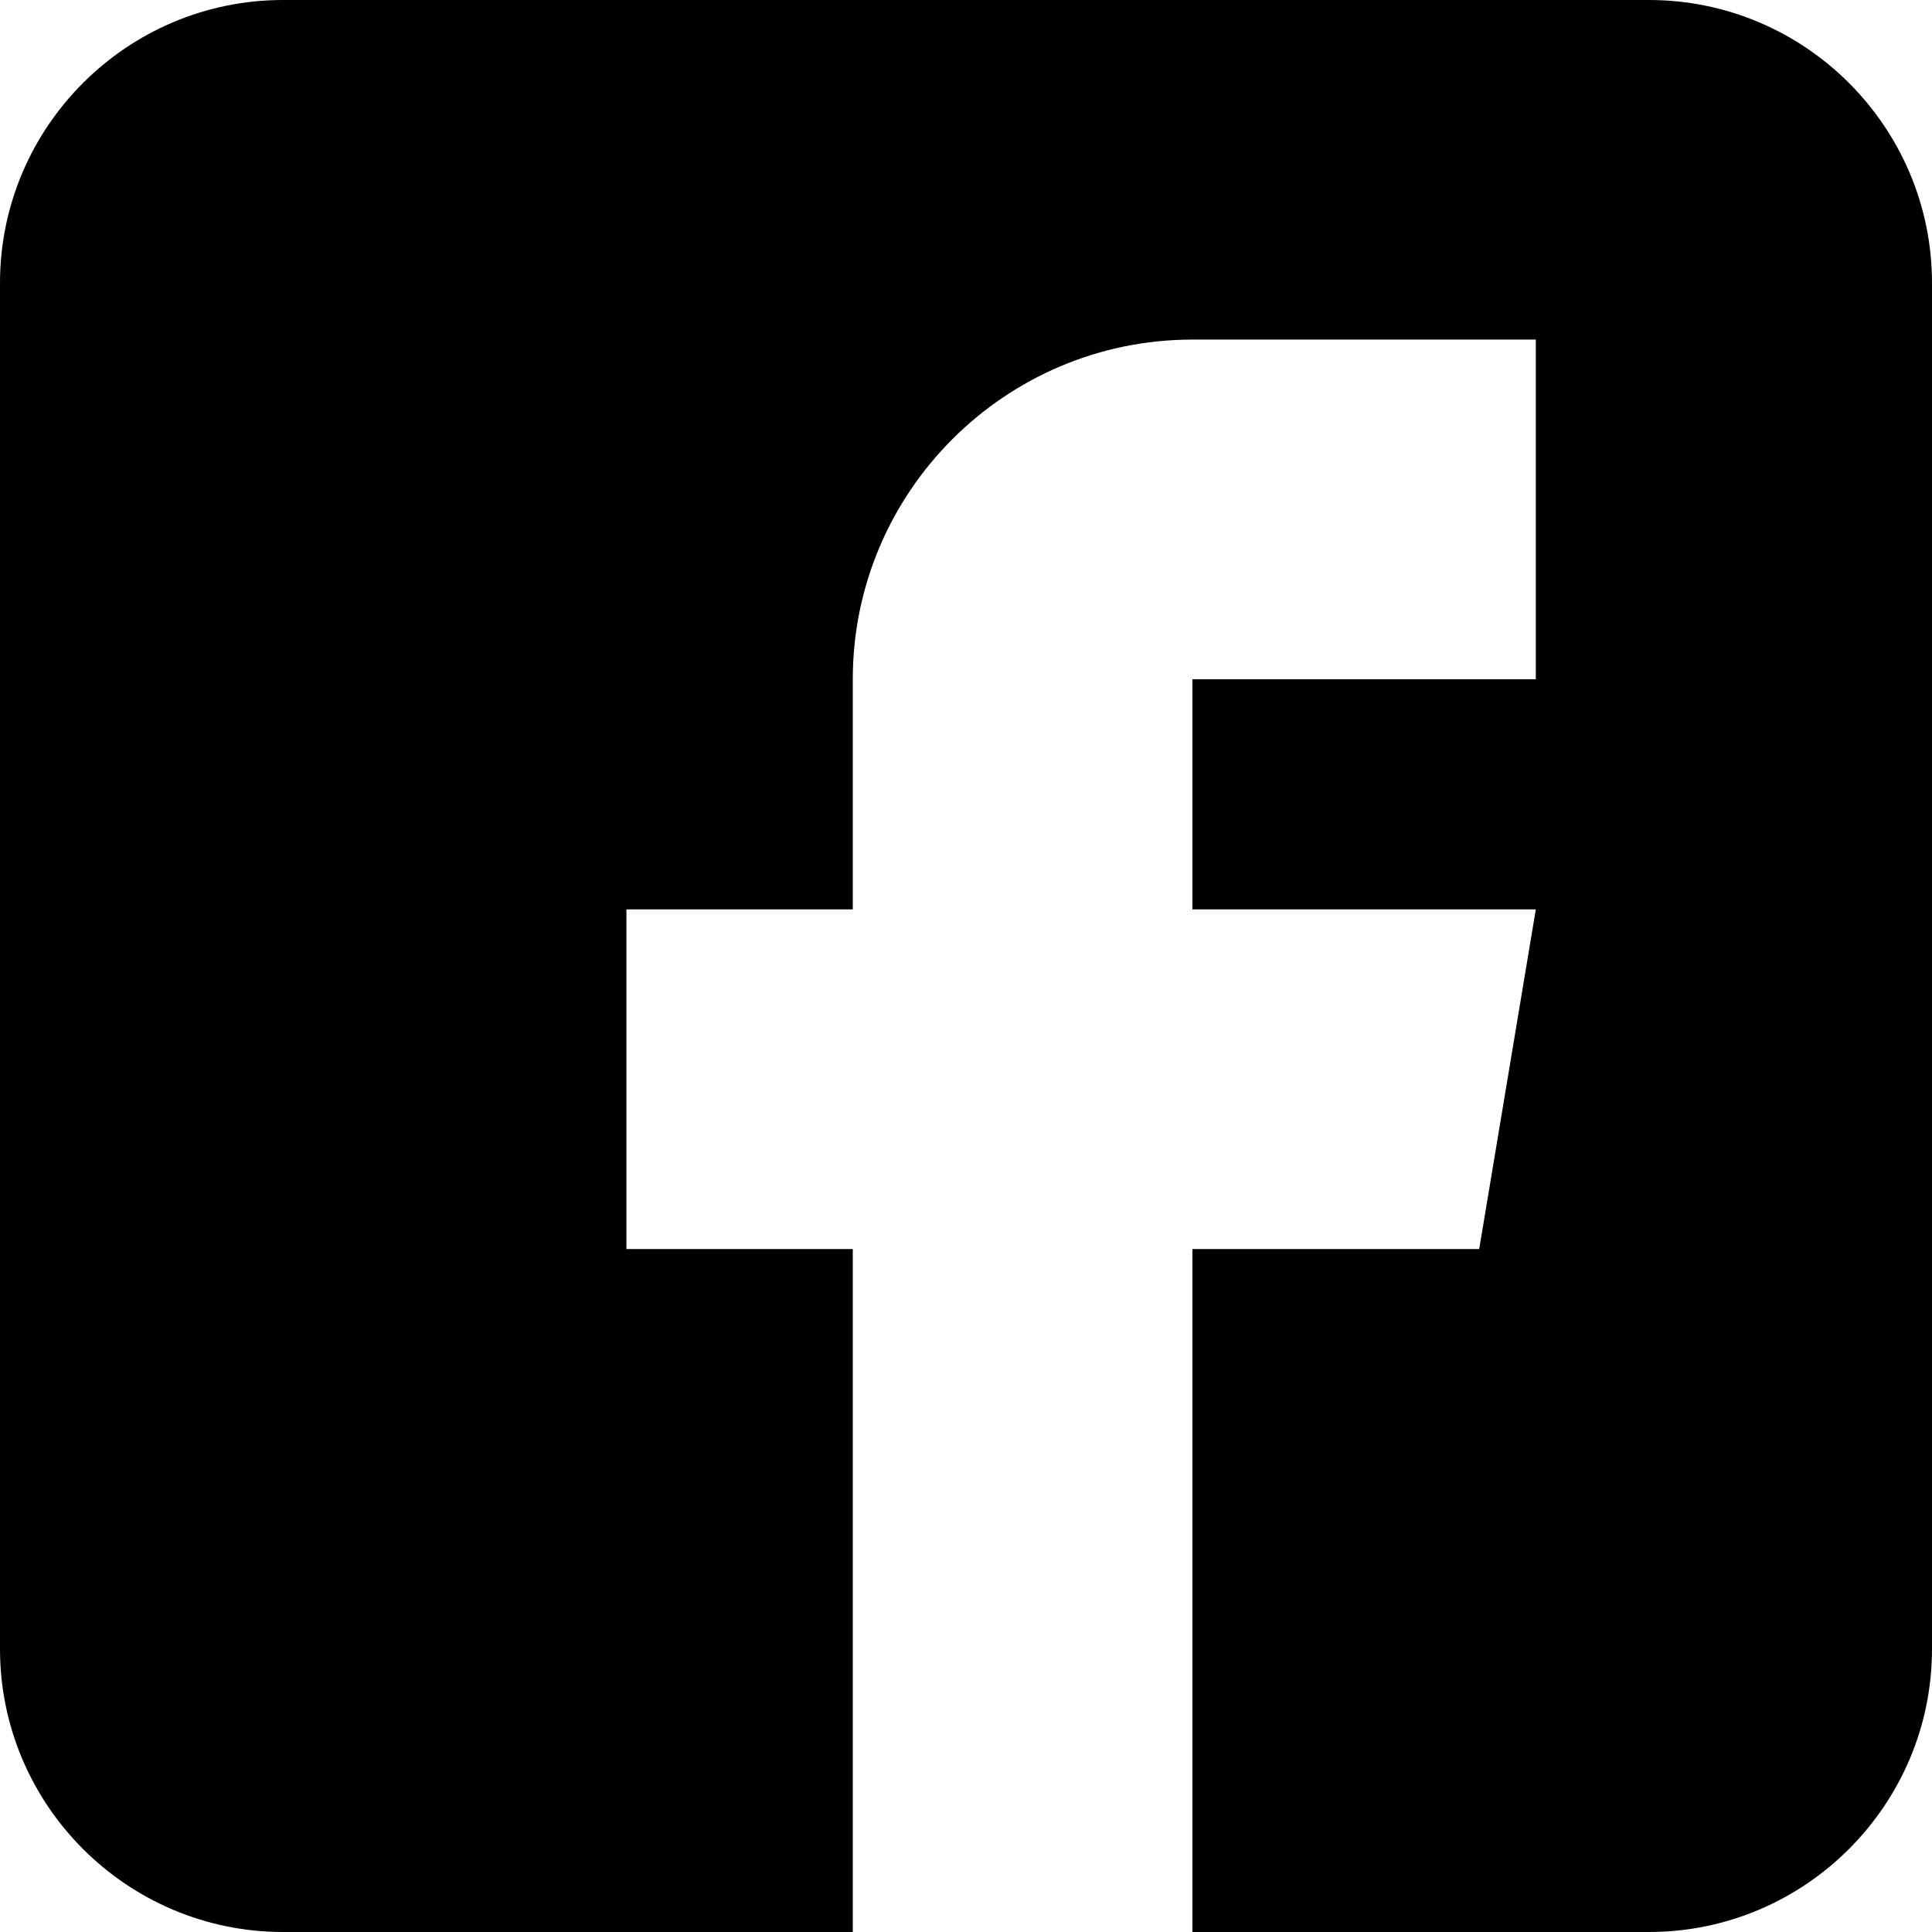
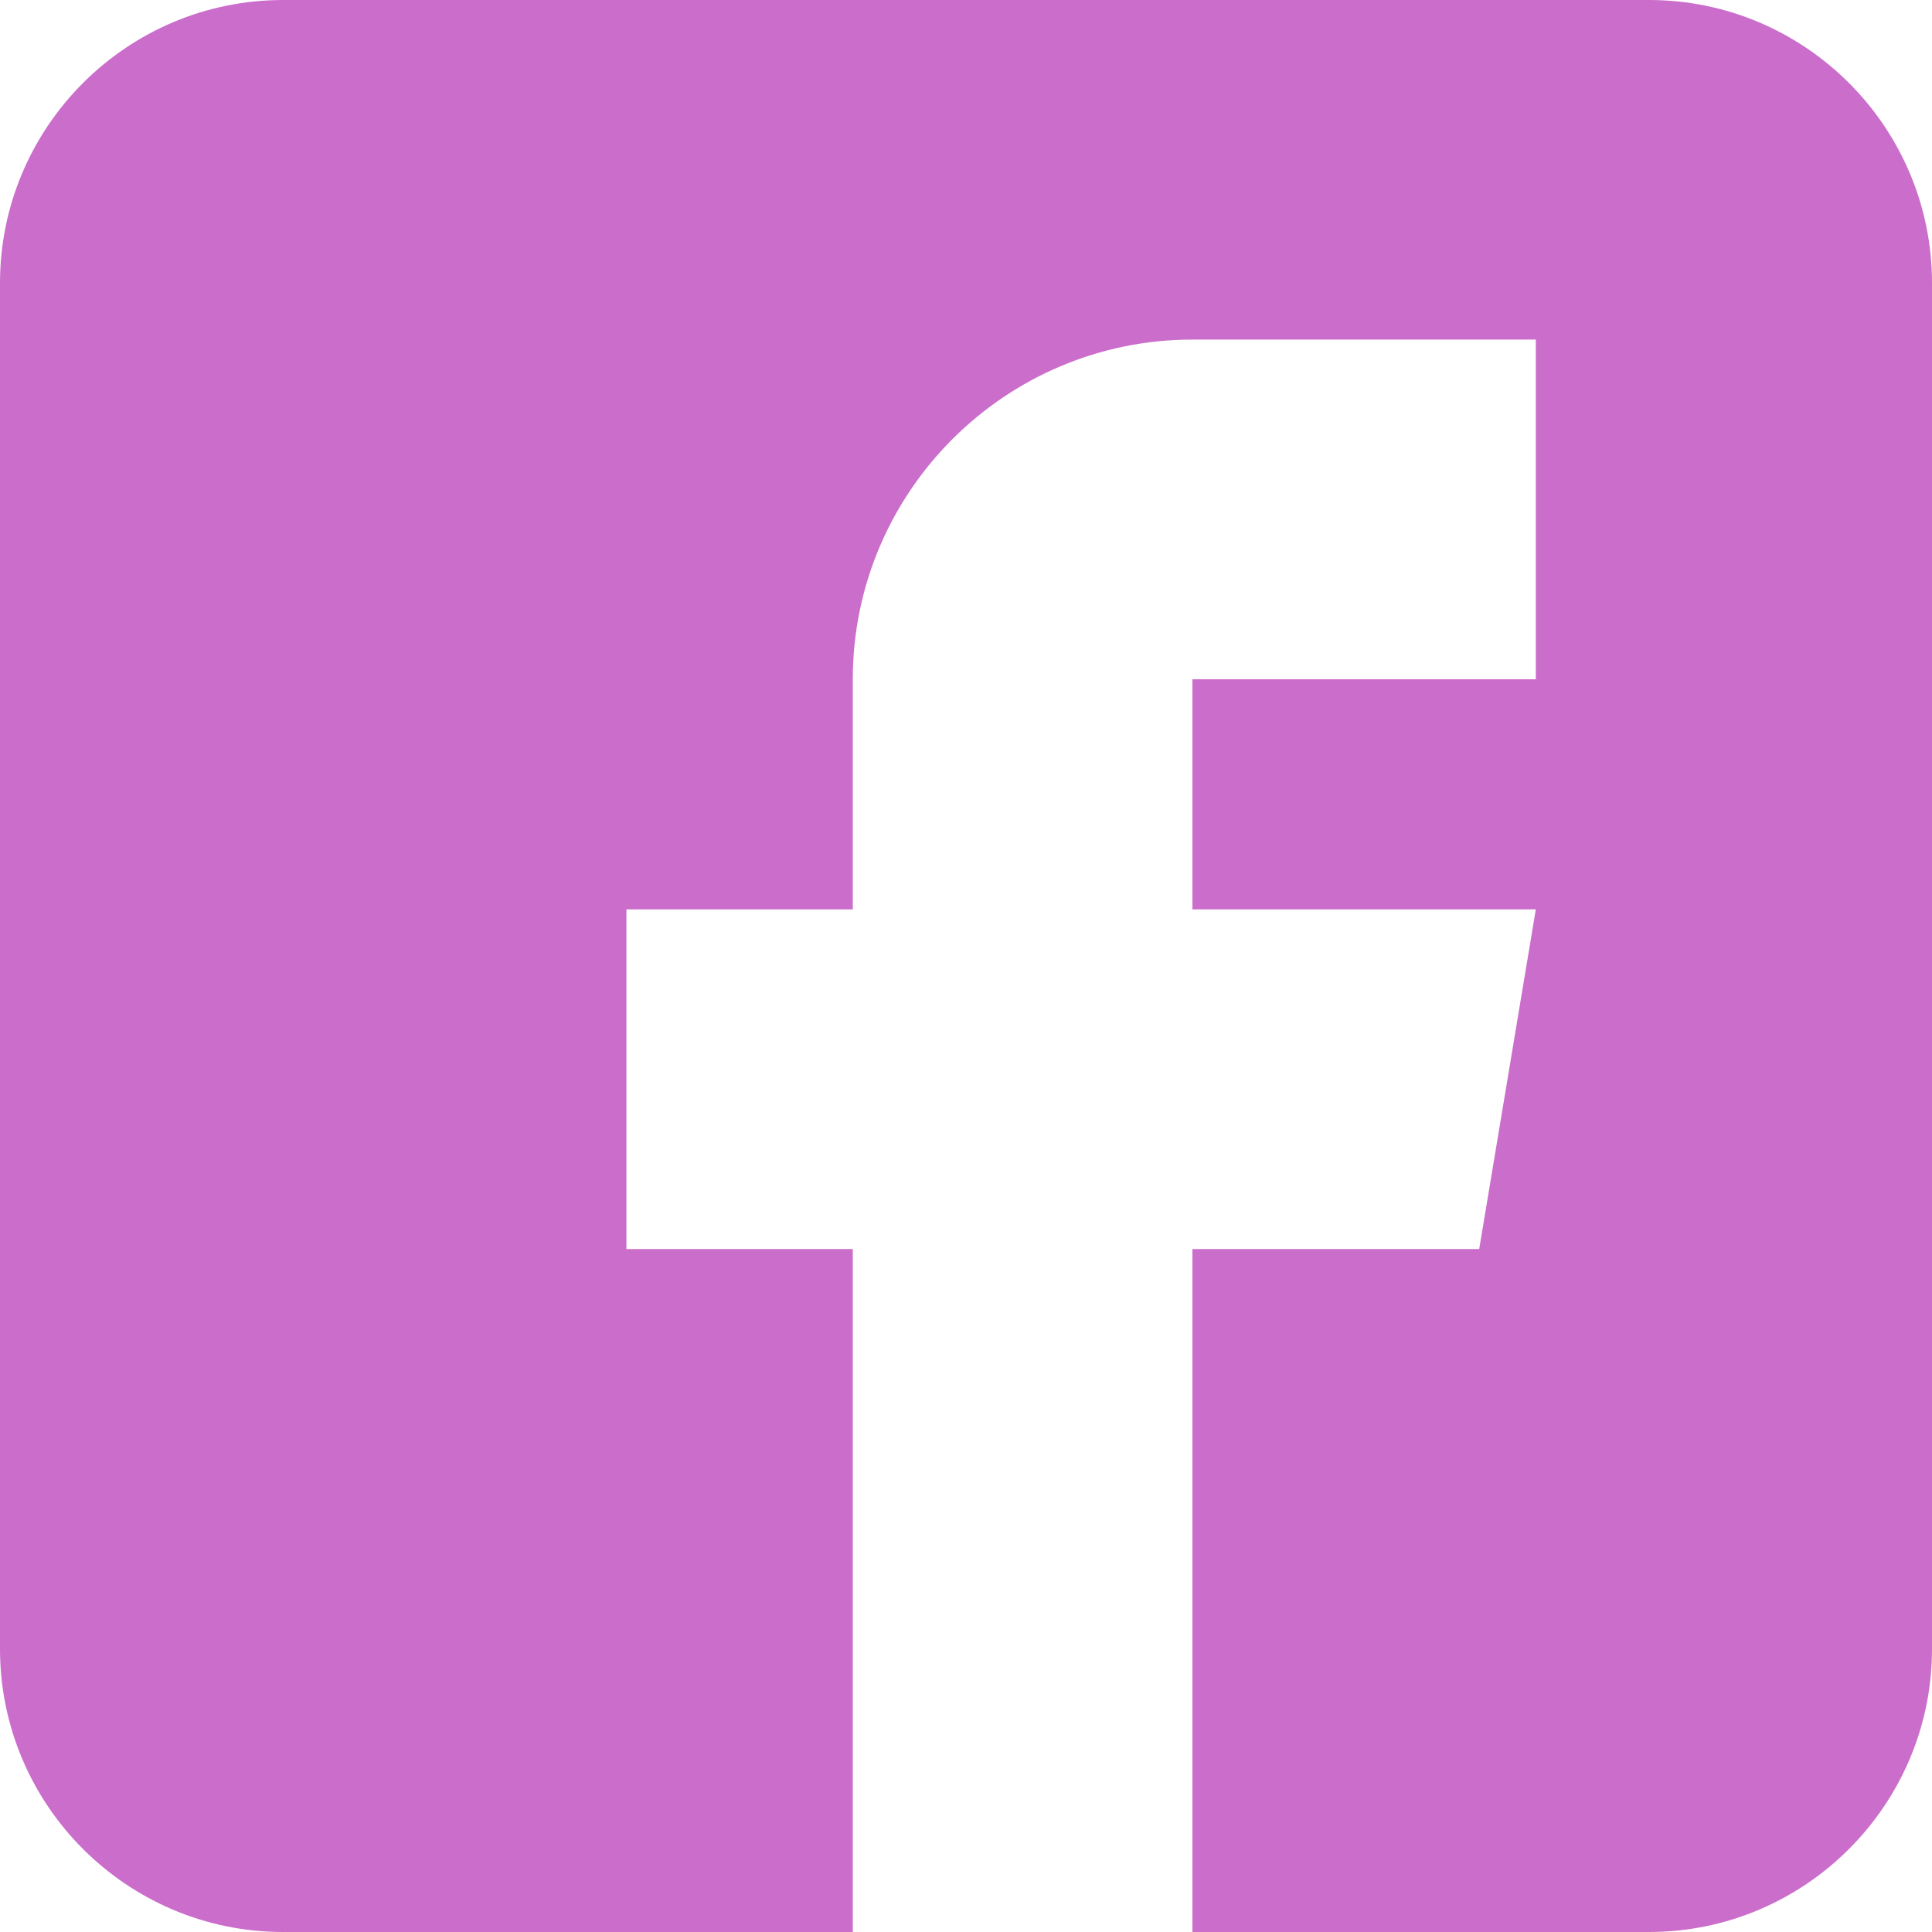
<svg xmlns="http://www.w3.org/2000/svg" width="30" height="30" viewBox="0 0 30 30" fill="none">
-   <path d="M25.605 0L4.395 0C1.972 0 0 1.972 0 4.395L0 25.605C0 28.028 1.972 30 4.395 30L13.242 30L13.242 19.395L9.727 19.395L9.727 14.121H13.242V10.547C13.242 7.639 15.608 5.273 18.516 5.273L23.848 5.273V10.547H18.516L18.516 14.121H23.848L22.969 19.395H18.516V30H25.605C28.028 30 30 28.028 30 25.605L30 4.395C30 1.972 28.028 0 25.605 0Z" fill="black" />
+   <path d="M25.605 0L4.395 0C1.972 0 0 1.972 0 4.395L0 25.605C0 28.028 1.972 30 4.395 30L13.242 30L13.242 19.395L9.727 19.395L9.727 14.121H13.242V10.547C13.242 7.639 15.608 5.273 18.516 5.273L23.848 5.273V10.547H18.516L18.516 14.121H23.848L22.969 19.395H18.516V30H25.605C28.028 30 30 28.028 30 25.605L30 4.395C30 1.972 28.028 0 25.605 0Z" fill="#a502a593" />
</svg>
